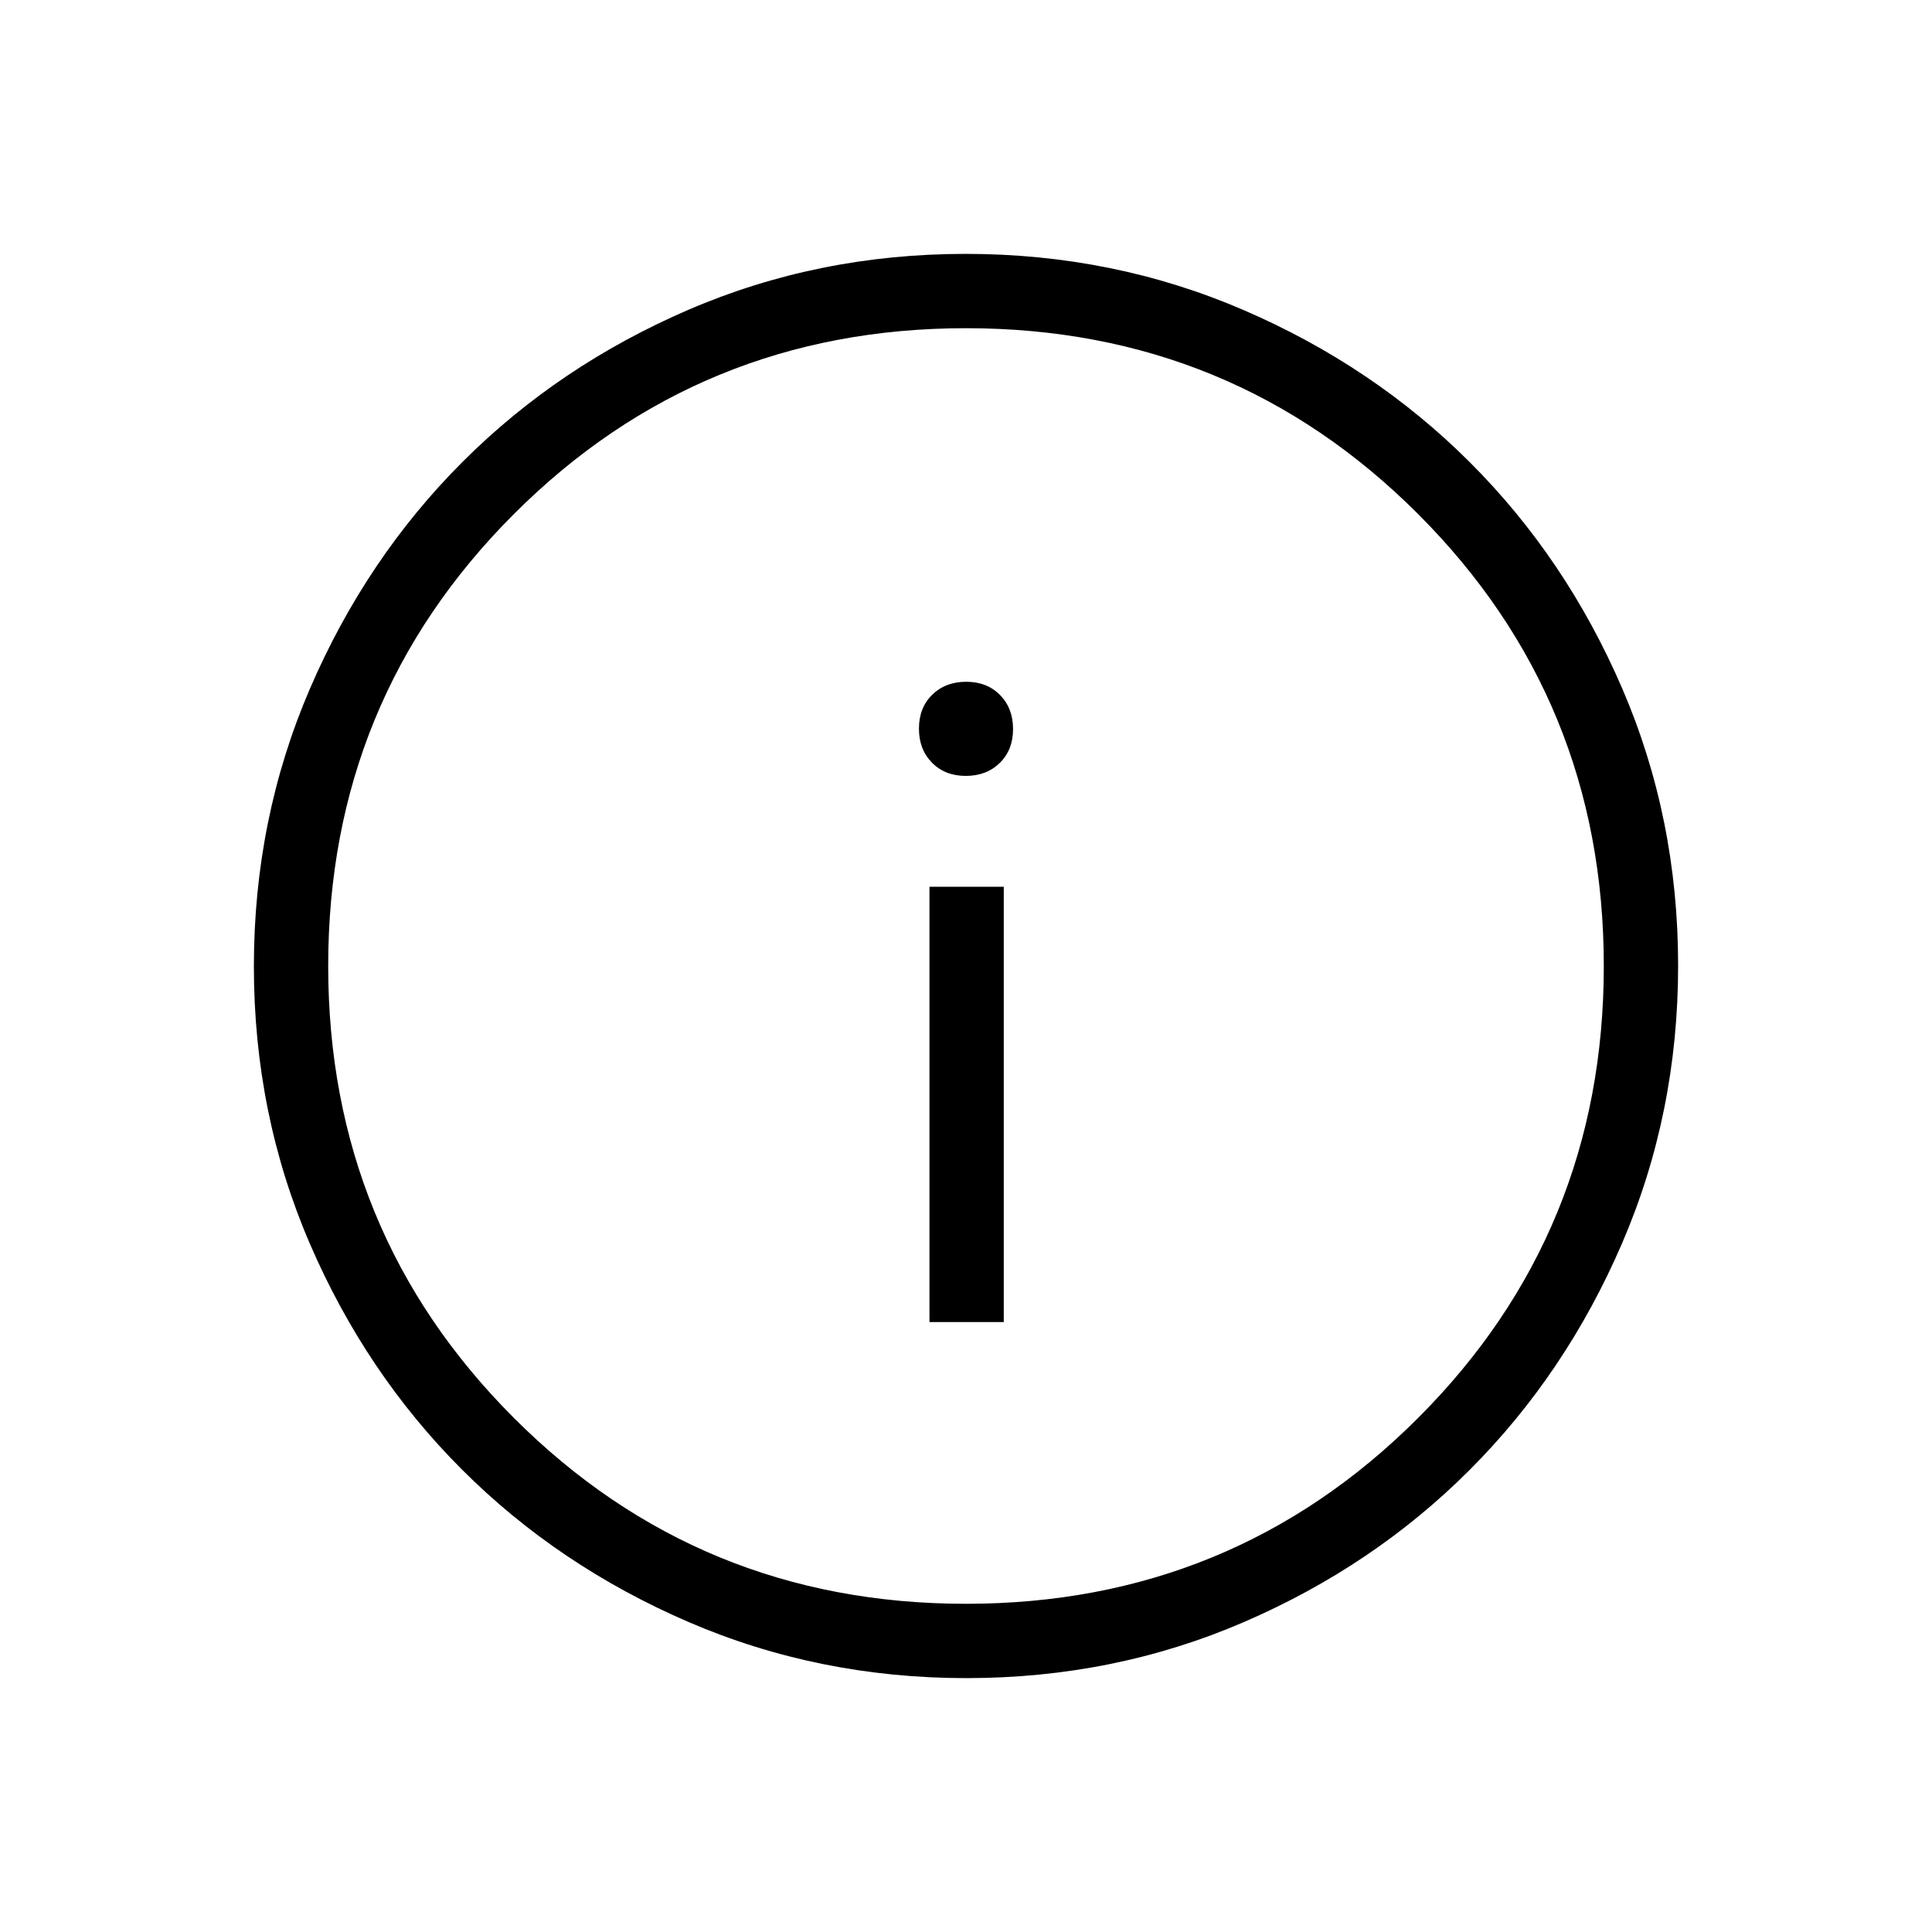
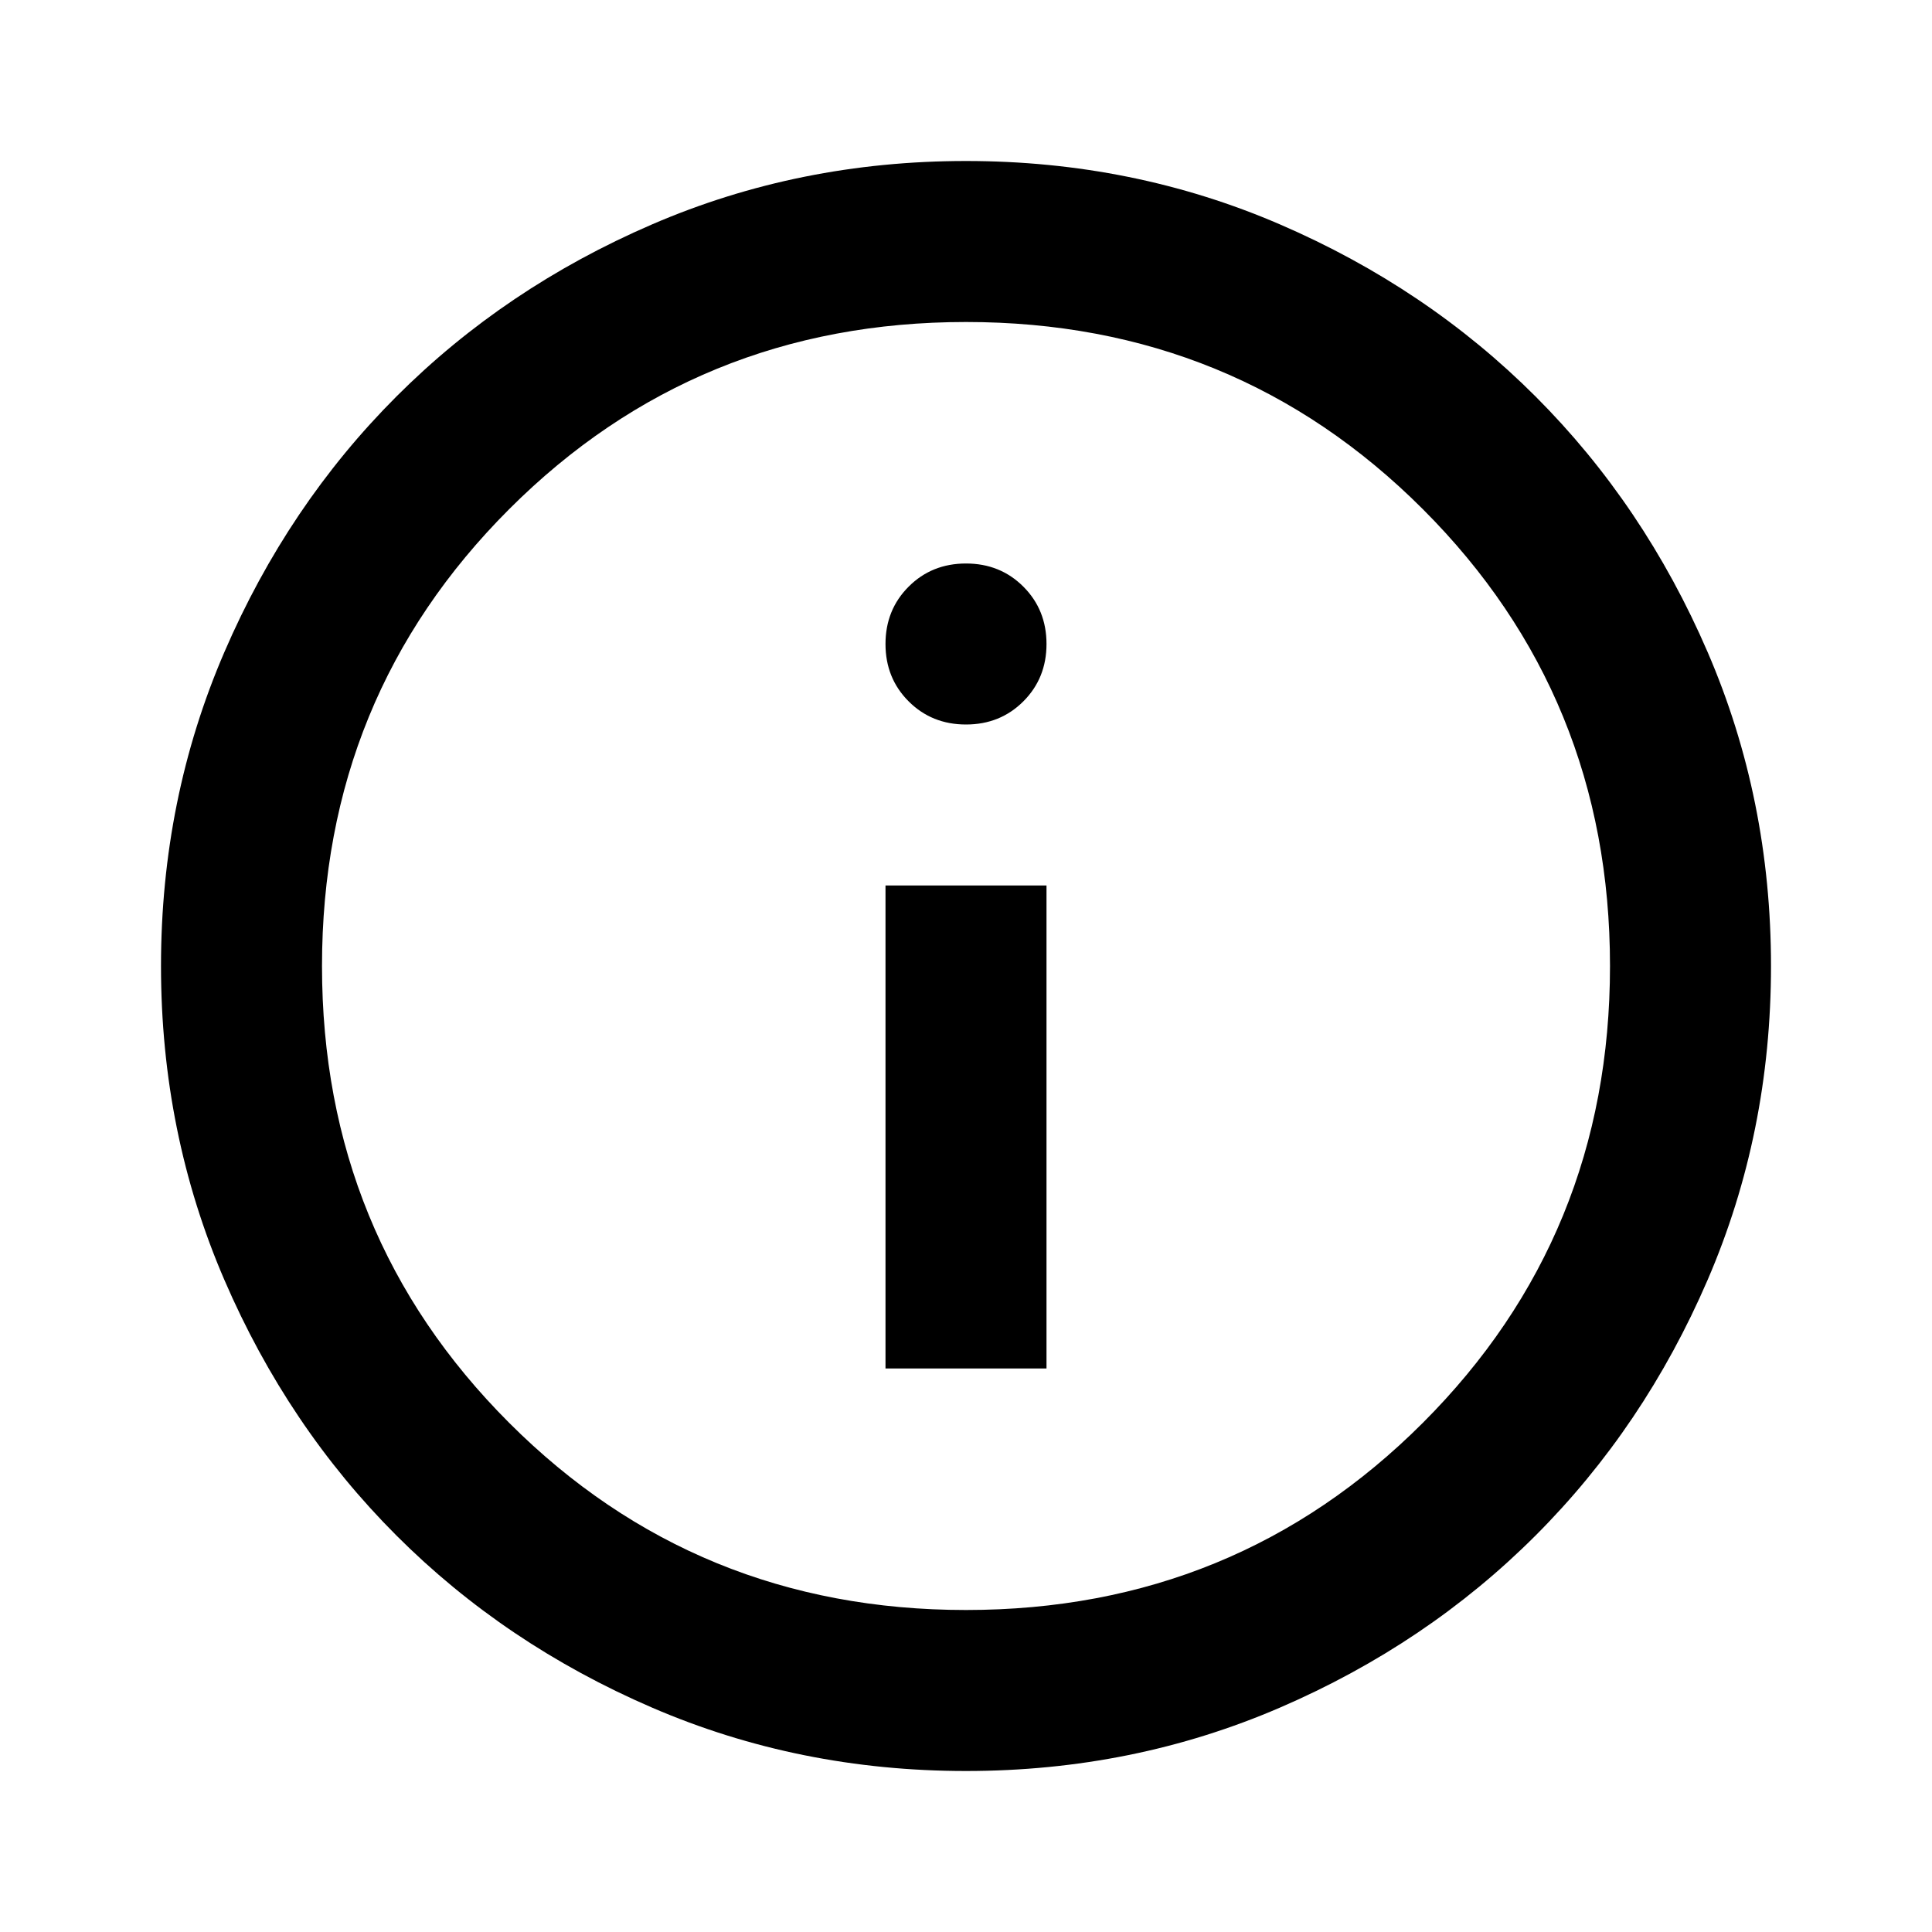
- <svg xmlns="http://www.w3.org/2000/svg" height="24px" viewBox="0 -960 960 960" width="24px" fill="currentColor">
-   <path d="M461.85-303.08h36.92v-216.3h-36.92v216.3Zm18.04-271.38q10.34 0 16.92-6.47 6.57-6.48 6.57-16.81 0-10.34-6.47-16.91-6.47-6.58-16.8-6.58-10.34 0-16.92 6.47-6.57 6.47-6.57 16.81 0 10.33 6.47 16.91t16.8 6.58Zm.29 448.31q-73.39 0-138.06-27.89t-112.51-75.69q-47.84-47.81-75.65-112.29-27.81-64.48-27.81-137.8 0-73.39 27.89-138.06t75.69-112.51q47.81-47.84 112.29-75.65 64.48-27.81 137.8-27.81 73.39 0 138.06 27.89t112.51 75.69q47.84 47.8 75.65 112.29 27.81 64.48 27.81 137.8 0 73.39-27.89 138.06t-75.69 112.51q-47.8 47.84-112.29 75.65-64.48 27.81-137.8 27.81Zm-.21-36.93q132.3 0 224.63-92.3 92.32-92.3 92.32-224.59 0-132.3-92.3-224.63-92.3-92.32-224.59-92.32-132.3 0-224.63 92.3-92.32 92.3-92.32 224.59 0 132.3 92.3 224.63 92.3 92.32 224.59 92.32ZM480-480Z" />
+ <svg xmlns="http://www.w3.org/2000/svg" height="24px" viewBox="0 -960 960 960" width="24px">
+   <path d="M440-280h80v-240h-80v240Zm40-320q17 0 28.5-11.5T520-640q0-17-11.5-28.5T480-680q-17 0-28.5 11.5T440-640q0 17 11.5 28.5T480-600Zm0 520q-83 0-156-31.5T197-197q-54-54-85.5-127T80-480q0-83 31.5-156T197-763q54-54 127-85.5T480-880q83 0 156 31.5T763-763q54 54 85.5 127T880-480q0 83-31.5 156T763-197q-54 54-127 85.5T480-80Zm0-80q134 0 227-93t93-227q0-134-93-227t-227-93q-134 0-227 93t-93 227q0 134 93 227t227 93Zm0-320Z" />
</svg>
